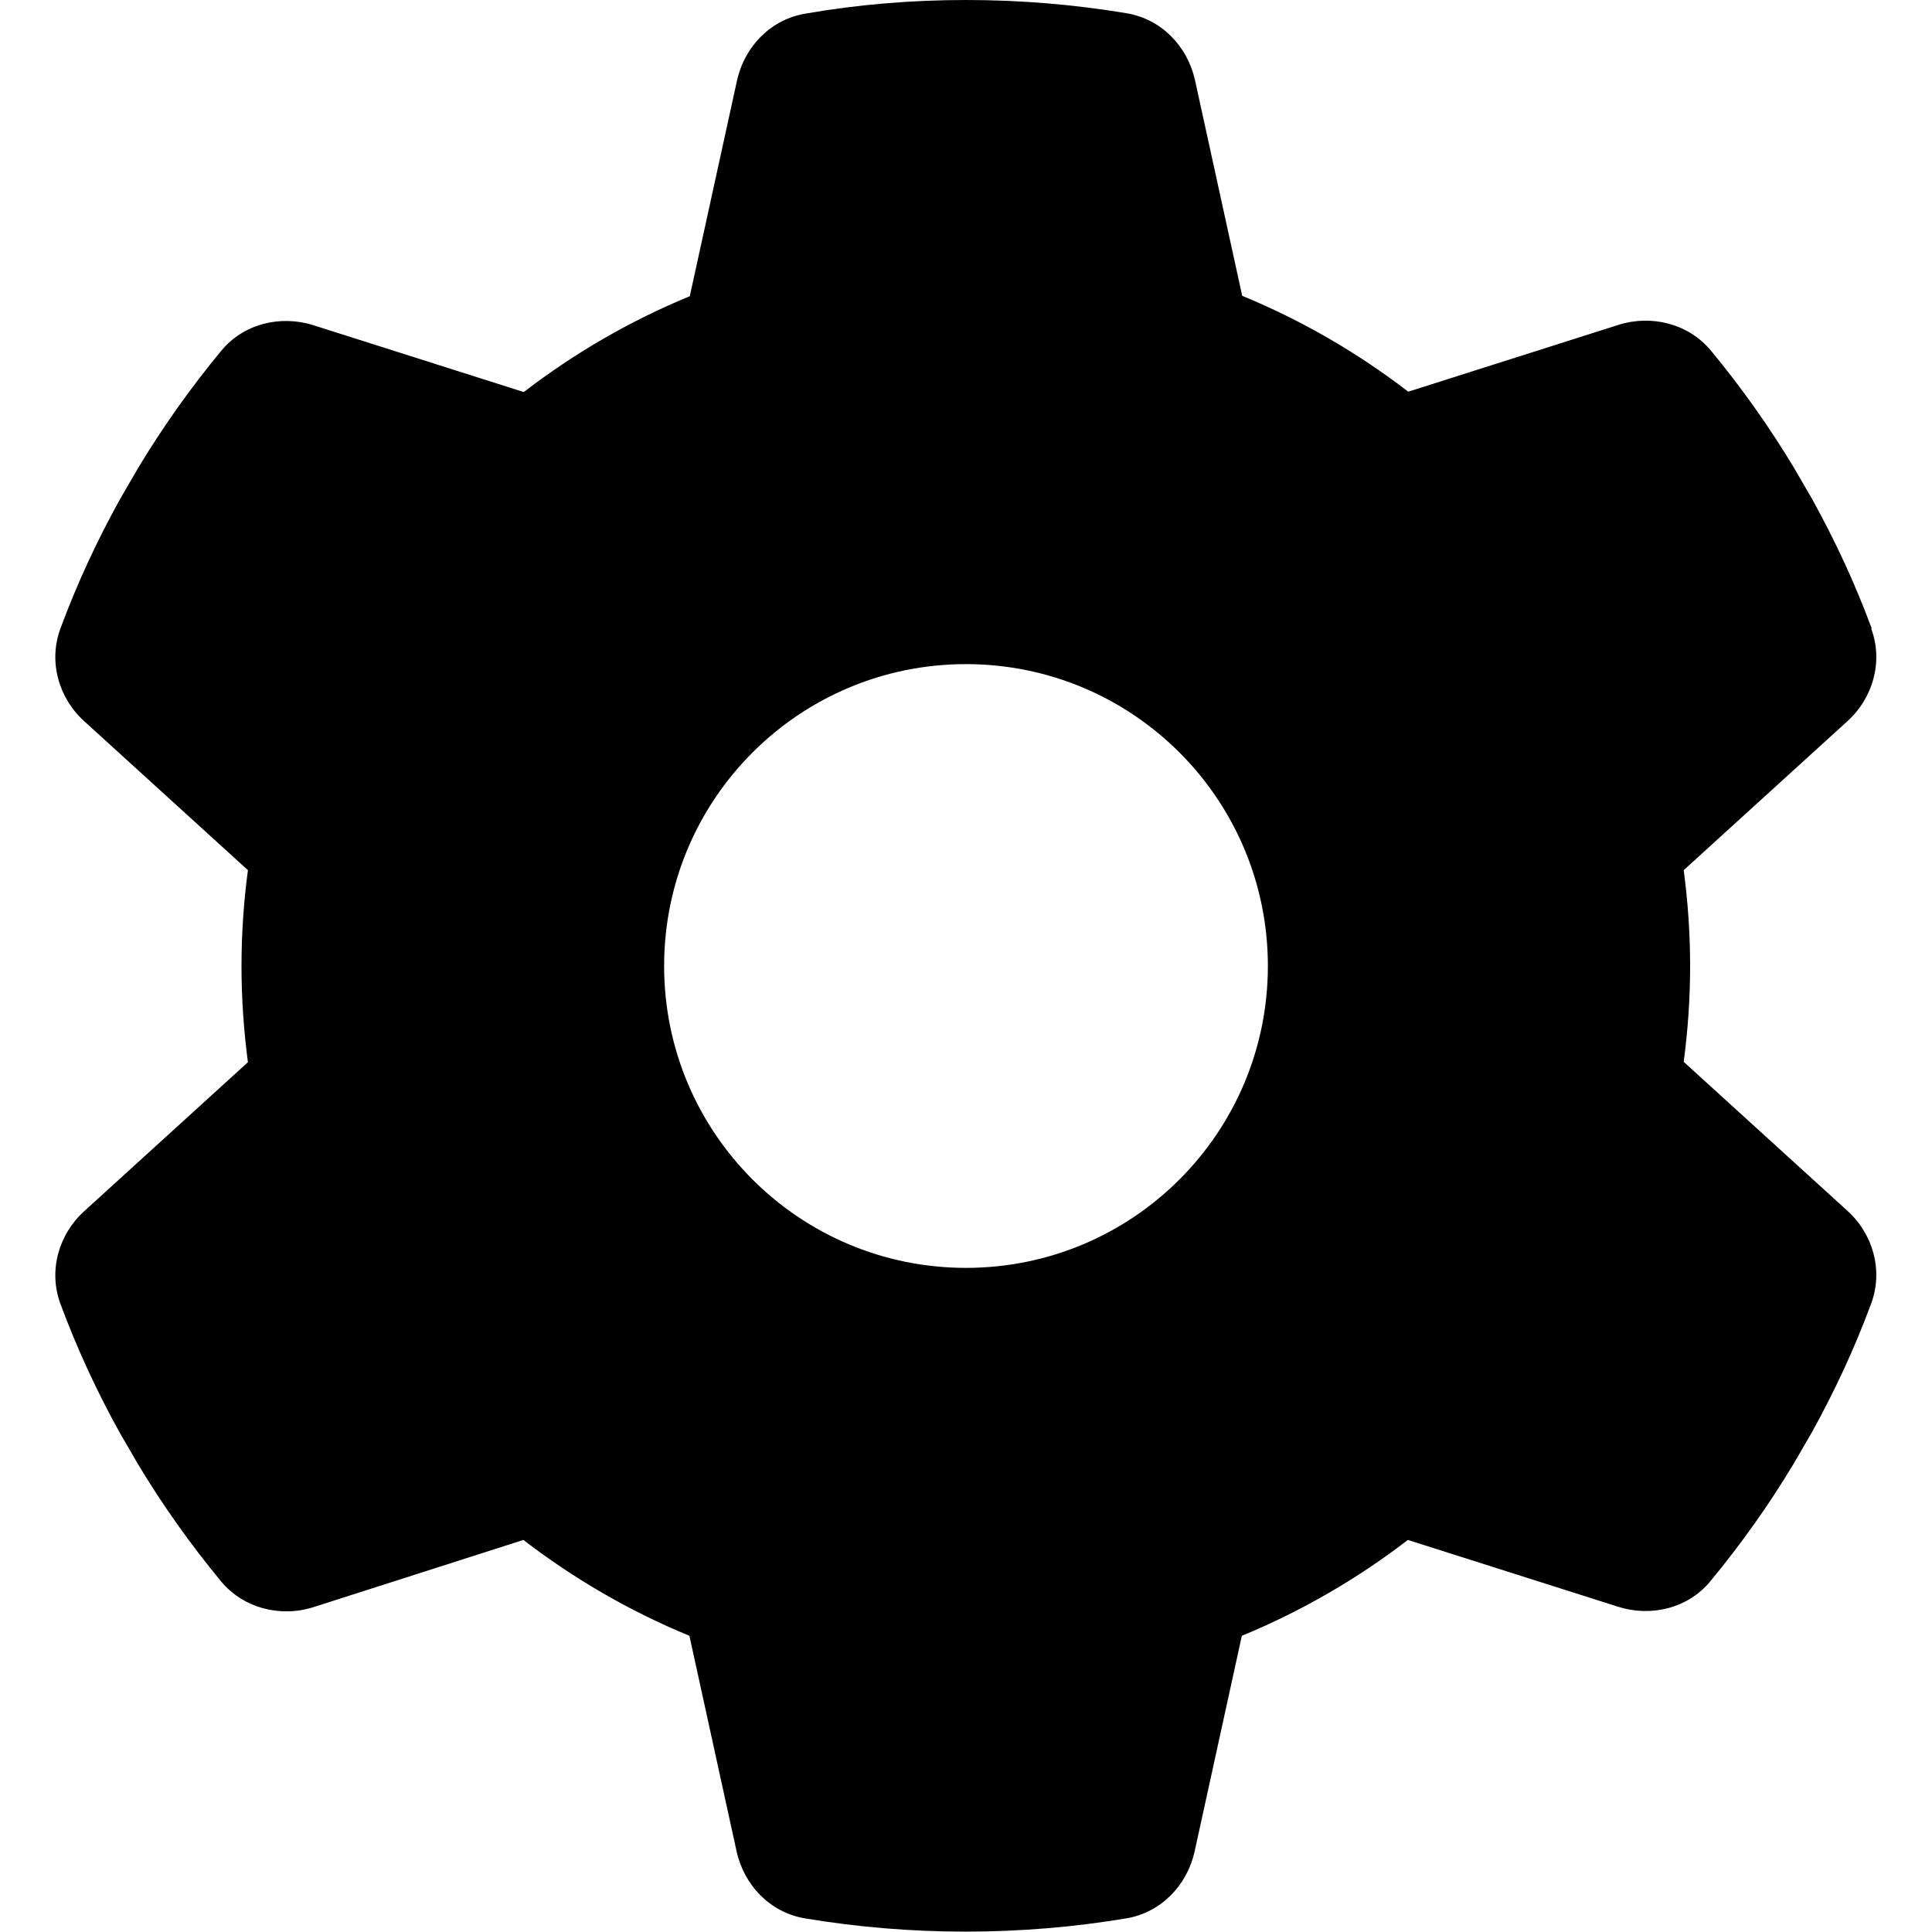
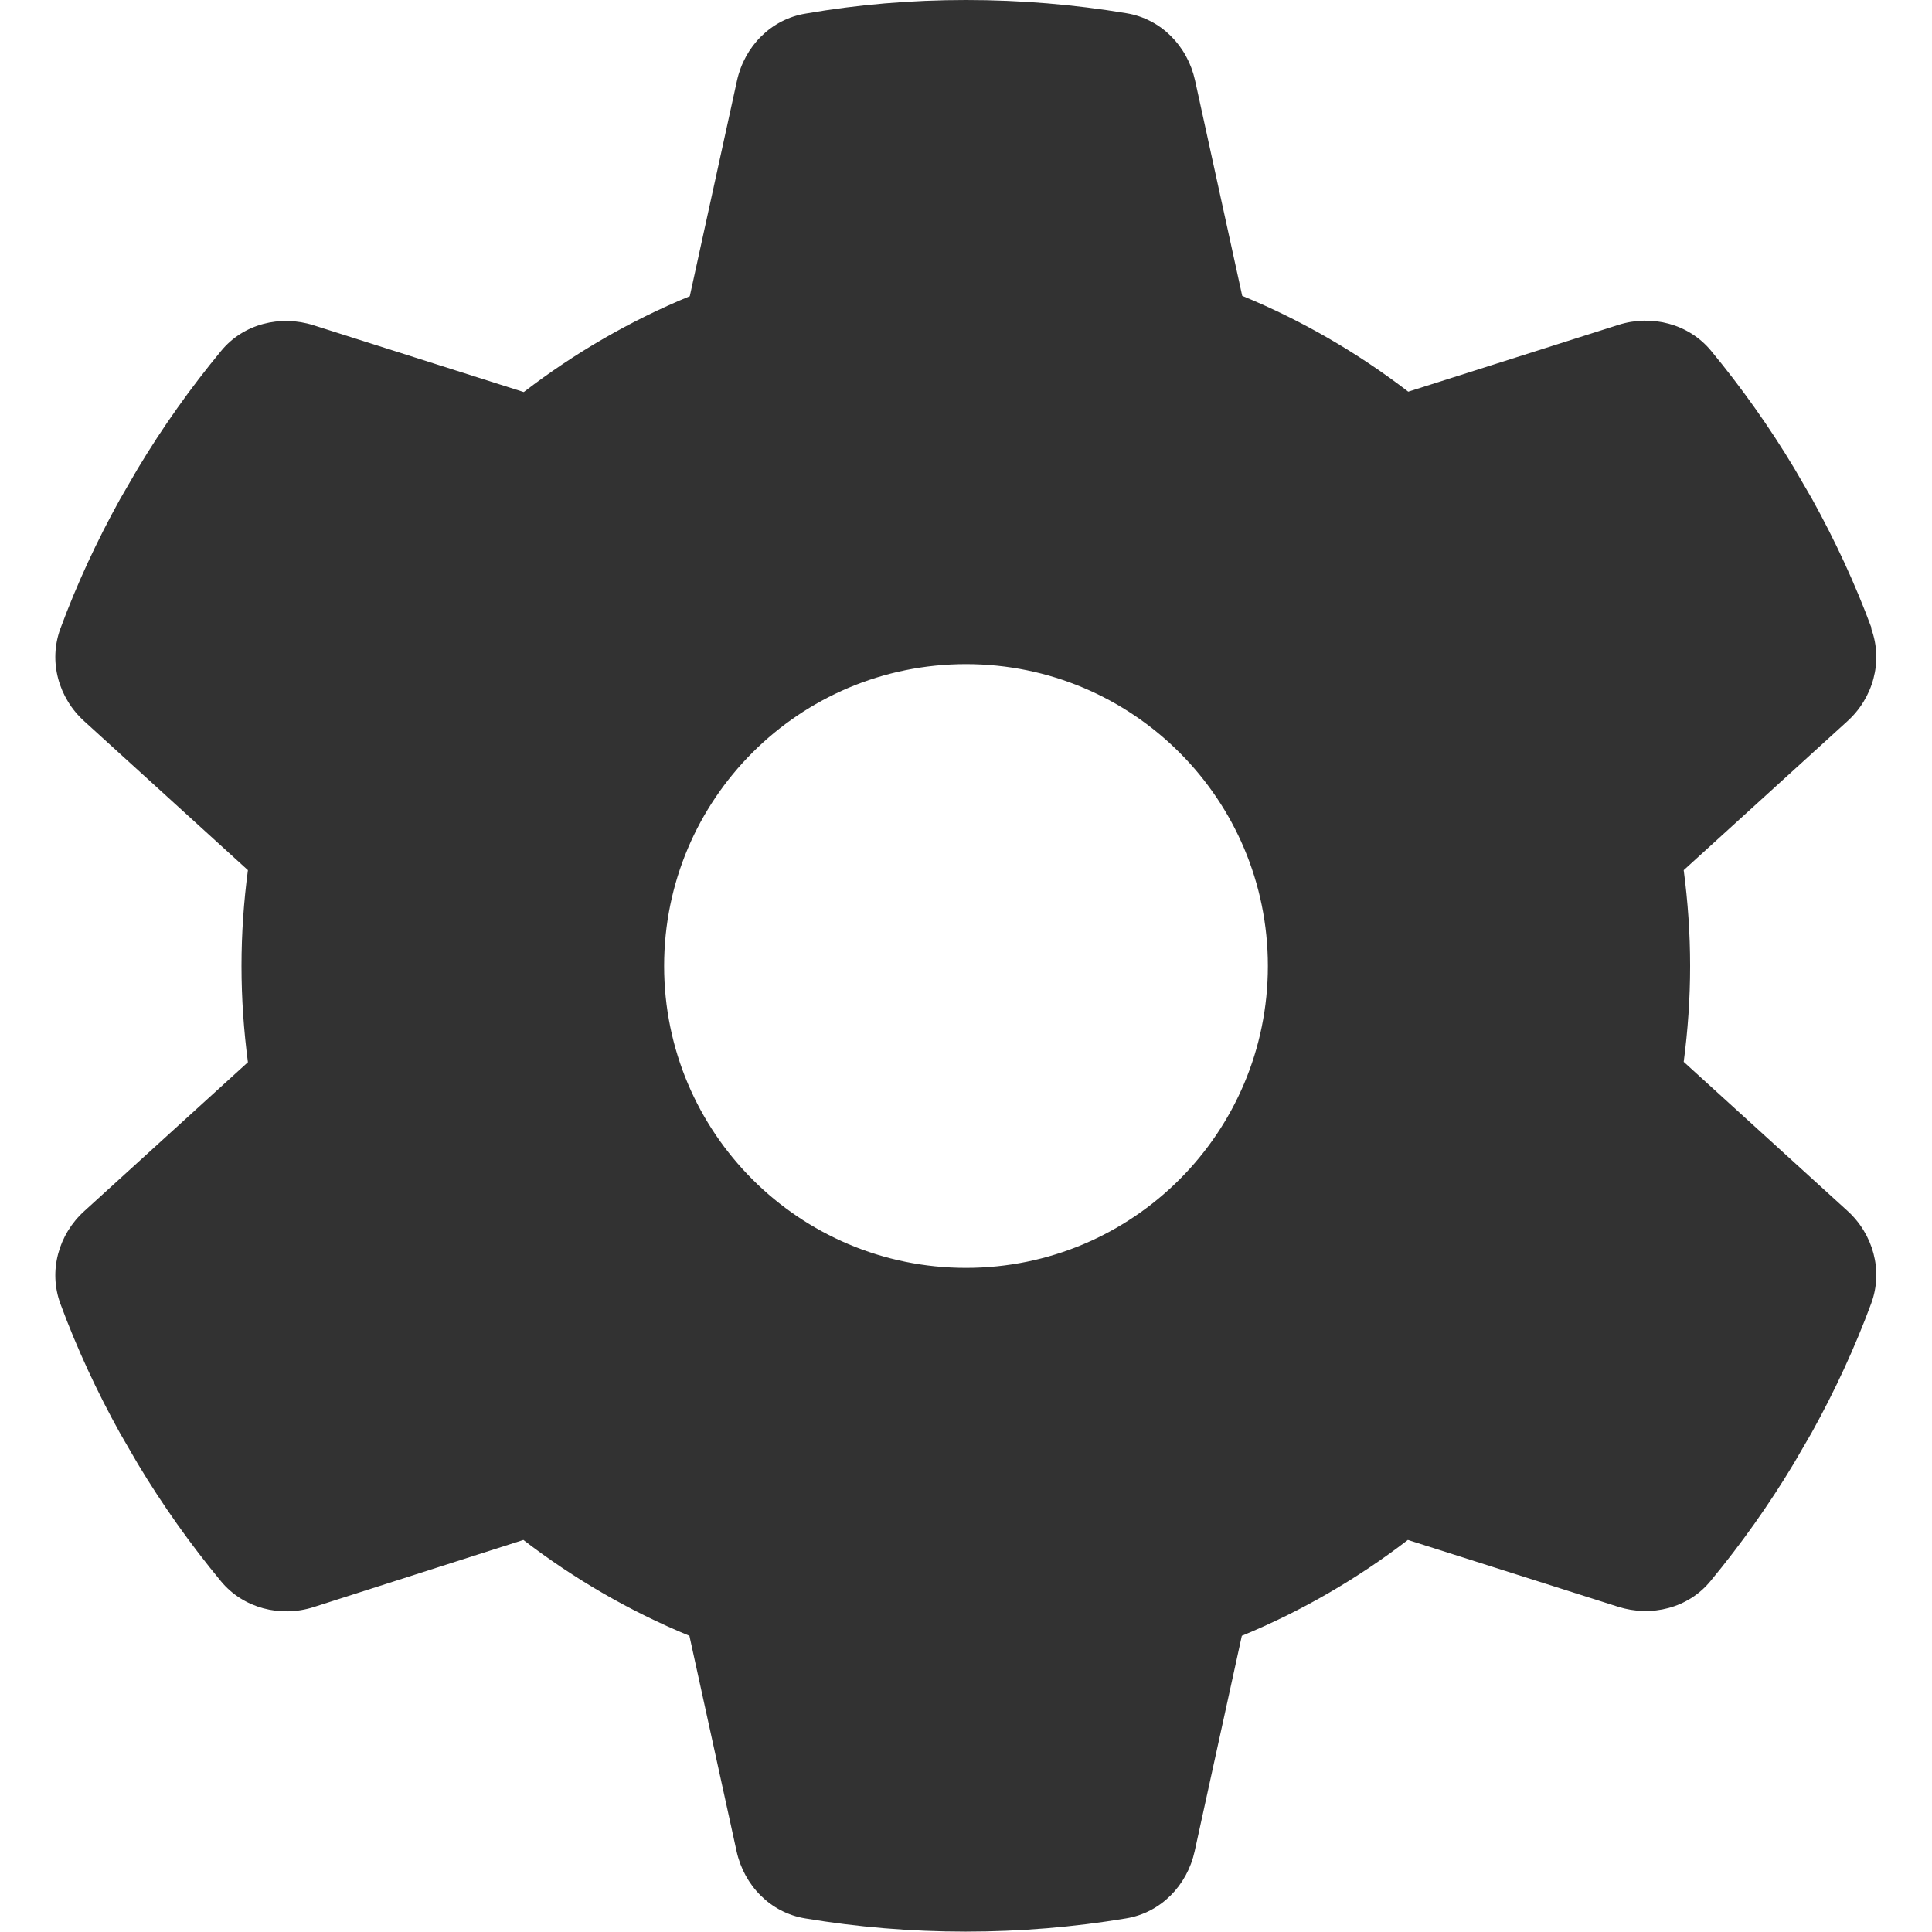
- <svg xmlns="http://www.w3.org/2000/svg" viewBox="0 0 512 512">
+ <svg xmlns="http://www.w3.org/2000/svg" fill="#323232" viewBox="0 0 512 512">
  <path d="M495.9 166.6c3.2 8.7 .5 18.4-6.4 24.6l-43.3 39.4c1.1 8.3 1.7 16.8 1.7 25.4s-.6 17.1-1.7 25.4l43.3 39.4c6.9 6.2 9.6 15.9 6.4 24.6c-4.4 11.9-9.7 23.3-15.8 34.3l-4.7 8.1c-6.6 11-14 21.4-22.1 31.2c-5.9 7.2-15.7 9.6-24.5 6.8l-55.7-17.7c-13.4 10.3-28.2 18.9-44 25.4l-12.5 57.1c-2 9.1-9 16.3-18.2 17.8c-13.8 2.3-28 3.5-42.5 3.5s-28.7-1.2-42.5-3.5c-9.2-1.5-16.2-8.7-18.2-17.8l-12.5-57.1c-15.8-6.5-30.6-15.1-44-25.4L83.1 425.9c-8.8 2.8-18.6 .3-24.5-6.8c-8.1-9.8-15.5-20.2-22.1-31.2l-4.7-8.1c-6.1-11-11.4-22.4-15.8-34.3c-3.2-8.7-.5-18.4 6.4-24.6l43.3-39.4C64.6 273.1 64 264.6 64 256s.6-17.1 1.7-25.4L22.4 191.2c-6.9-6.2-9.6-15.9-6.4-24.6c4.4-11.9 9.7-23.3 15.8-34.3l4.7-8.1c6.6-11 14-21.4 22.1-31.2c5.9-7.2 15.7-9.6 24.5-6.8l55.7 17.7c13.4-10.3 28.2-18.9 44-25.4l12.5-57.1c2-9.1 9-16.3 18.2-17.8C227.3 1.2 241.5 0 256 0s28.7 1.2 42.5 3.5c9.2 1.5 16.2 8.7 18.2 17.8l12.5 57.1c15.8 6.5 30.6 15.1 44 25.4l55.7-17.7c8.8-2.8 18.6-.3 24.5 6.8c8.1 9.8 15.5 20.2 22.1 31.2l4.7 8.1c6.1 11 11.4 22.4 15.8 34.3zM256 336c44.2 0 80-35.8 80-80s-35.8-80-80-80s-80 35.8-80 80s35.8 80 80 80z" />
</svg>
